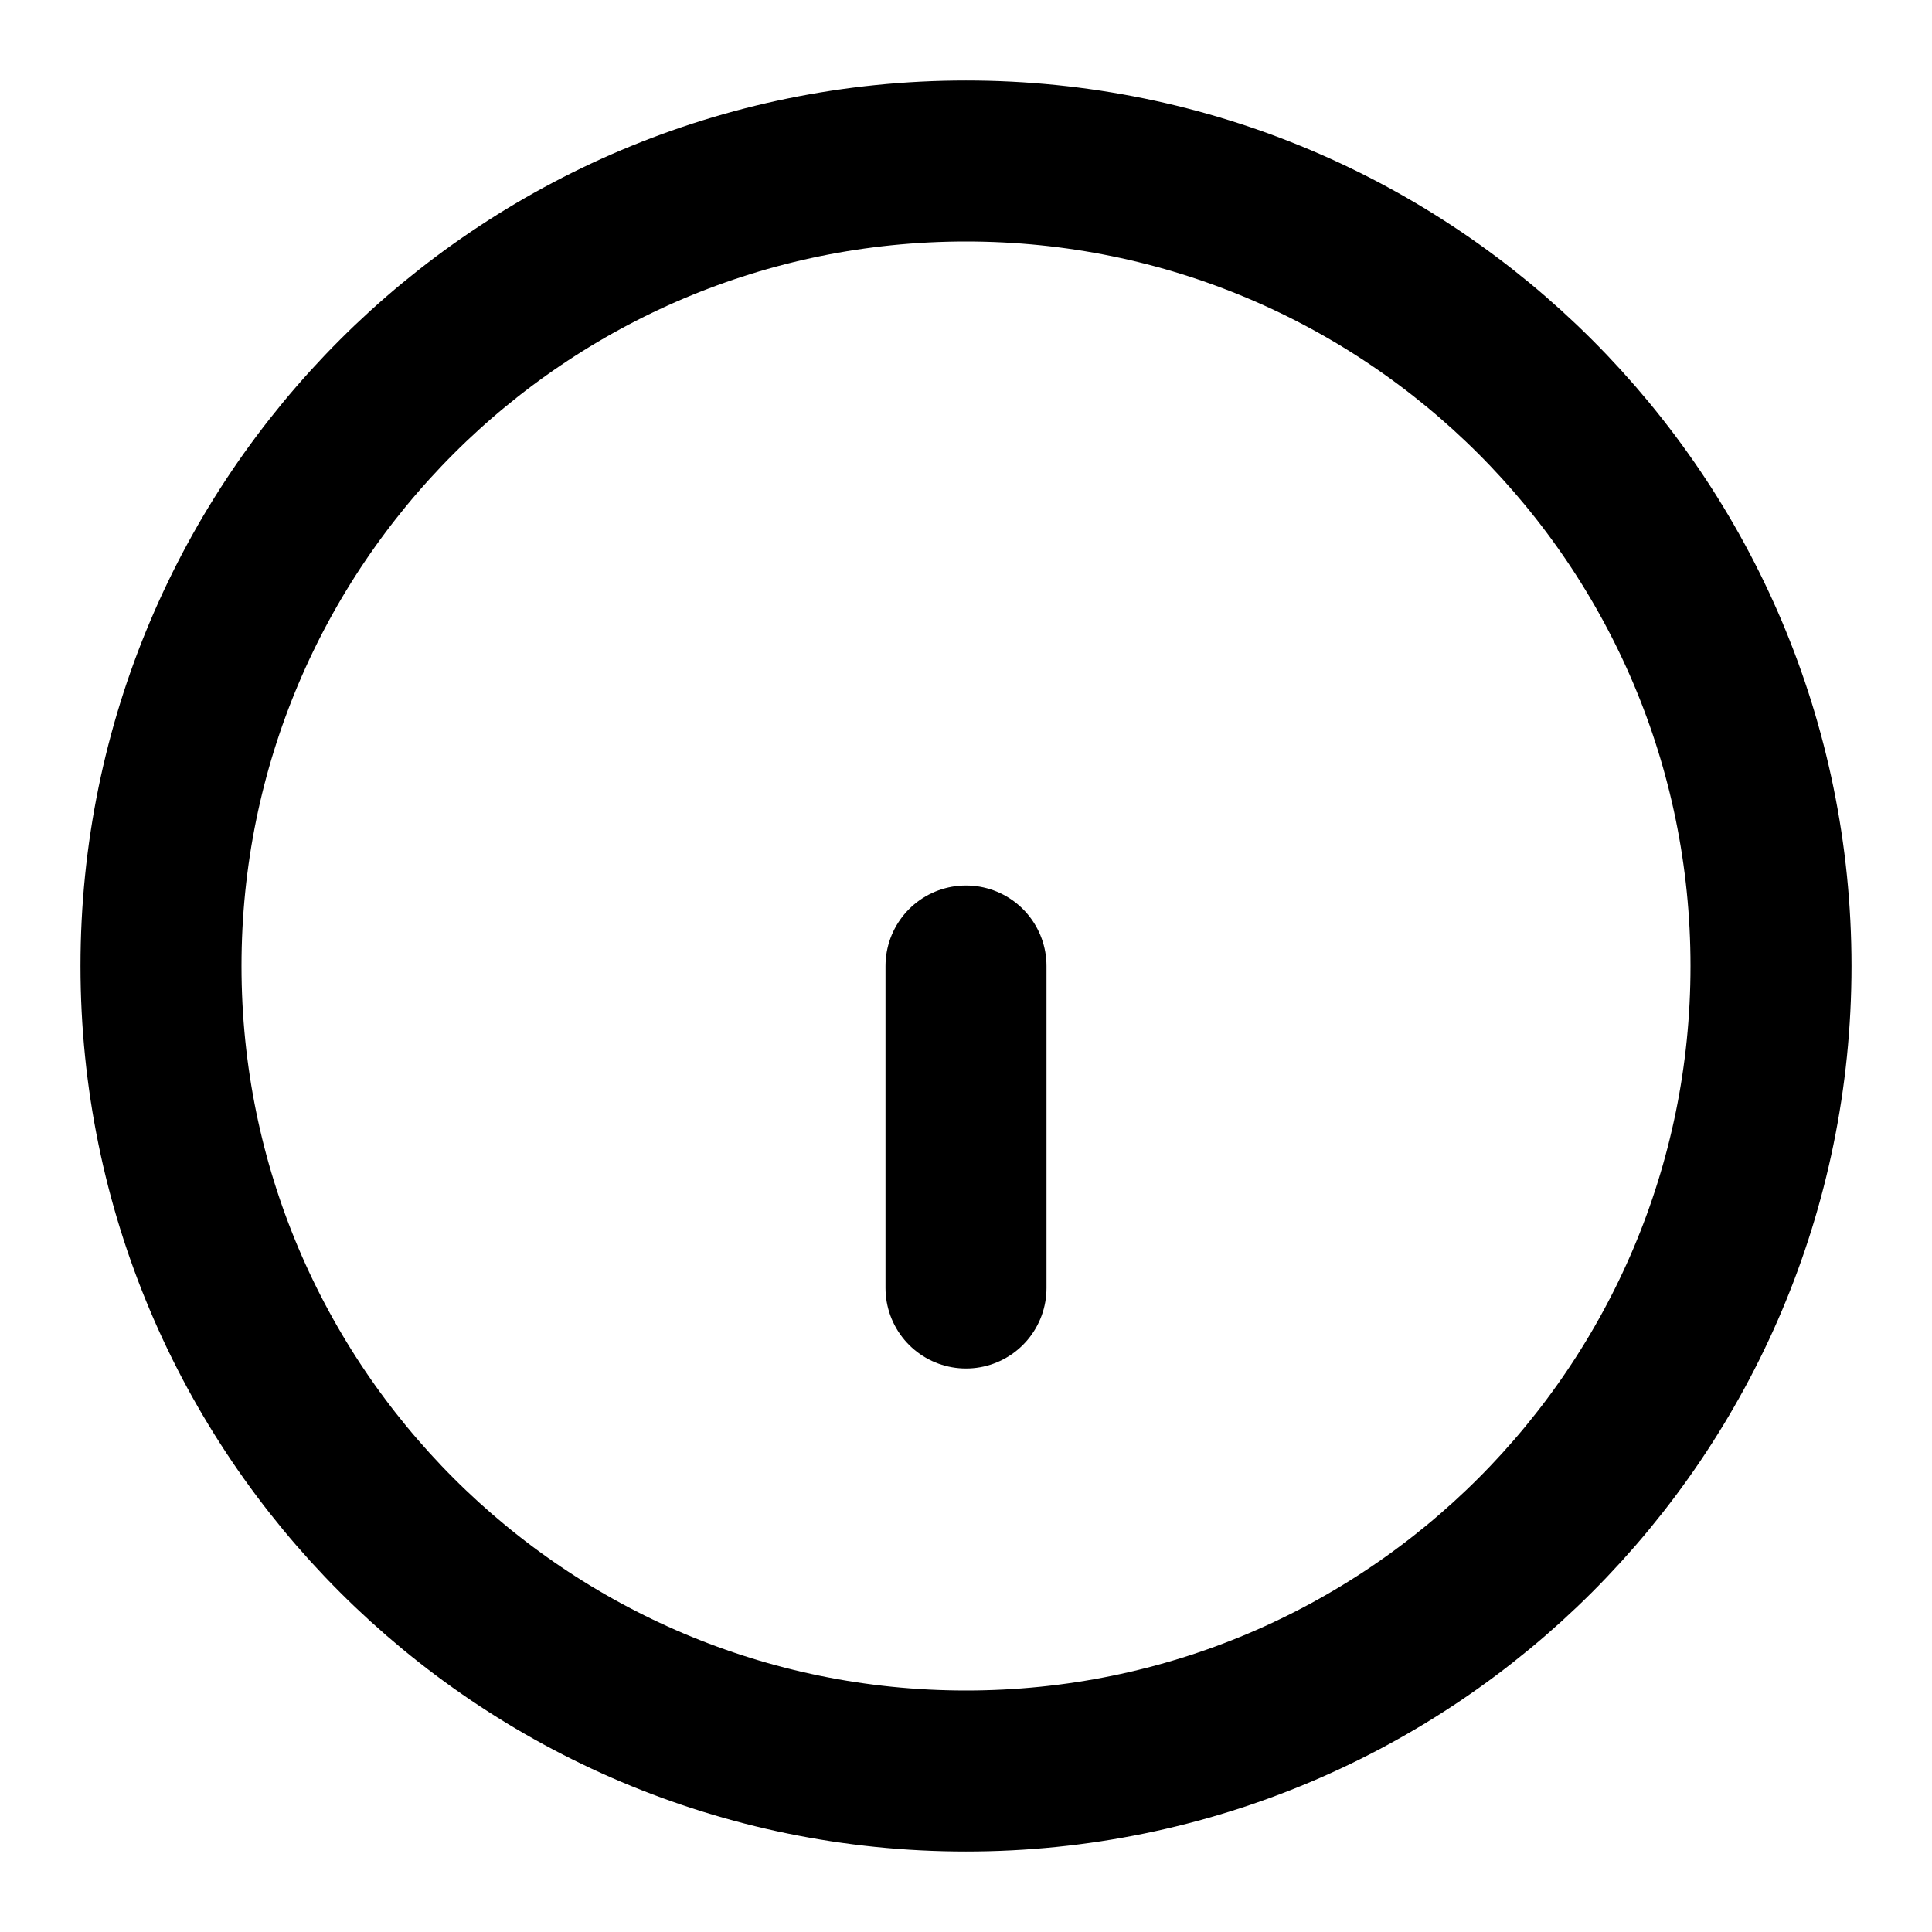
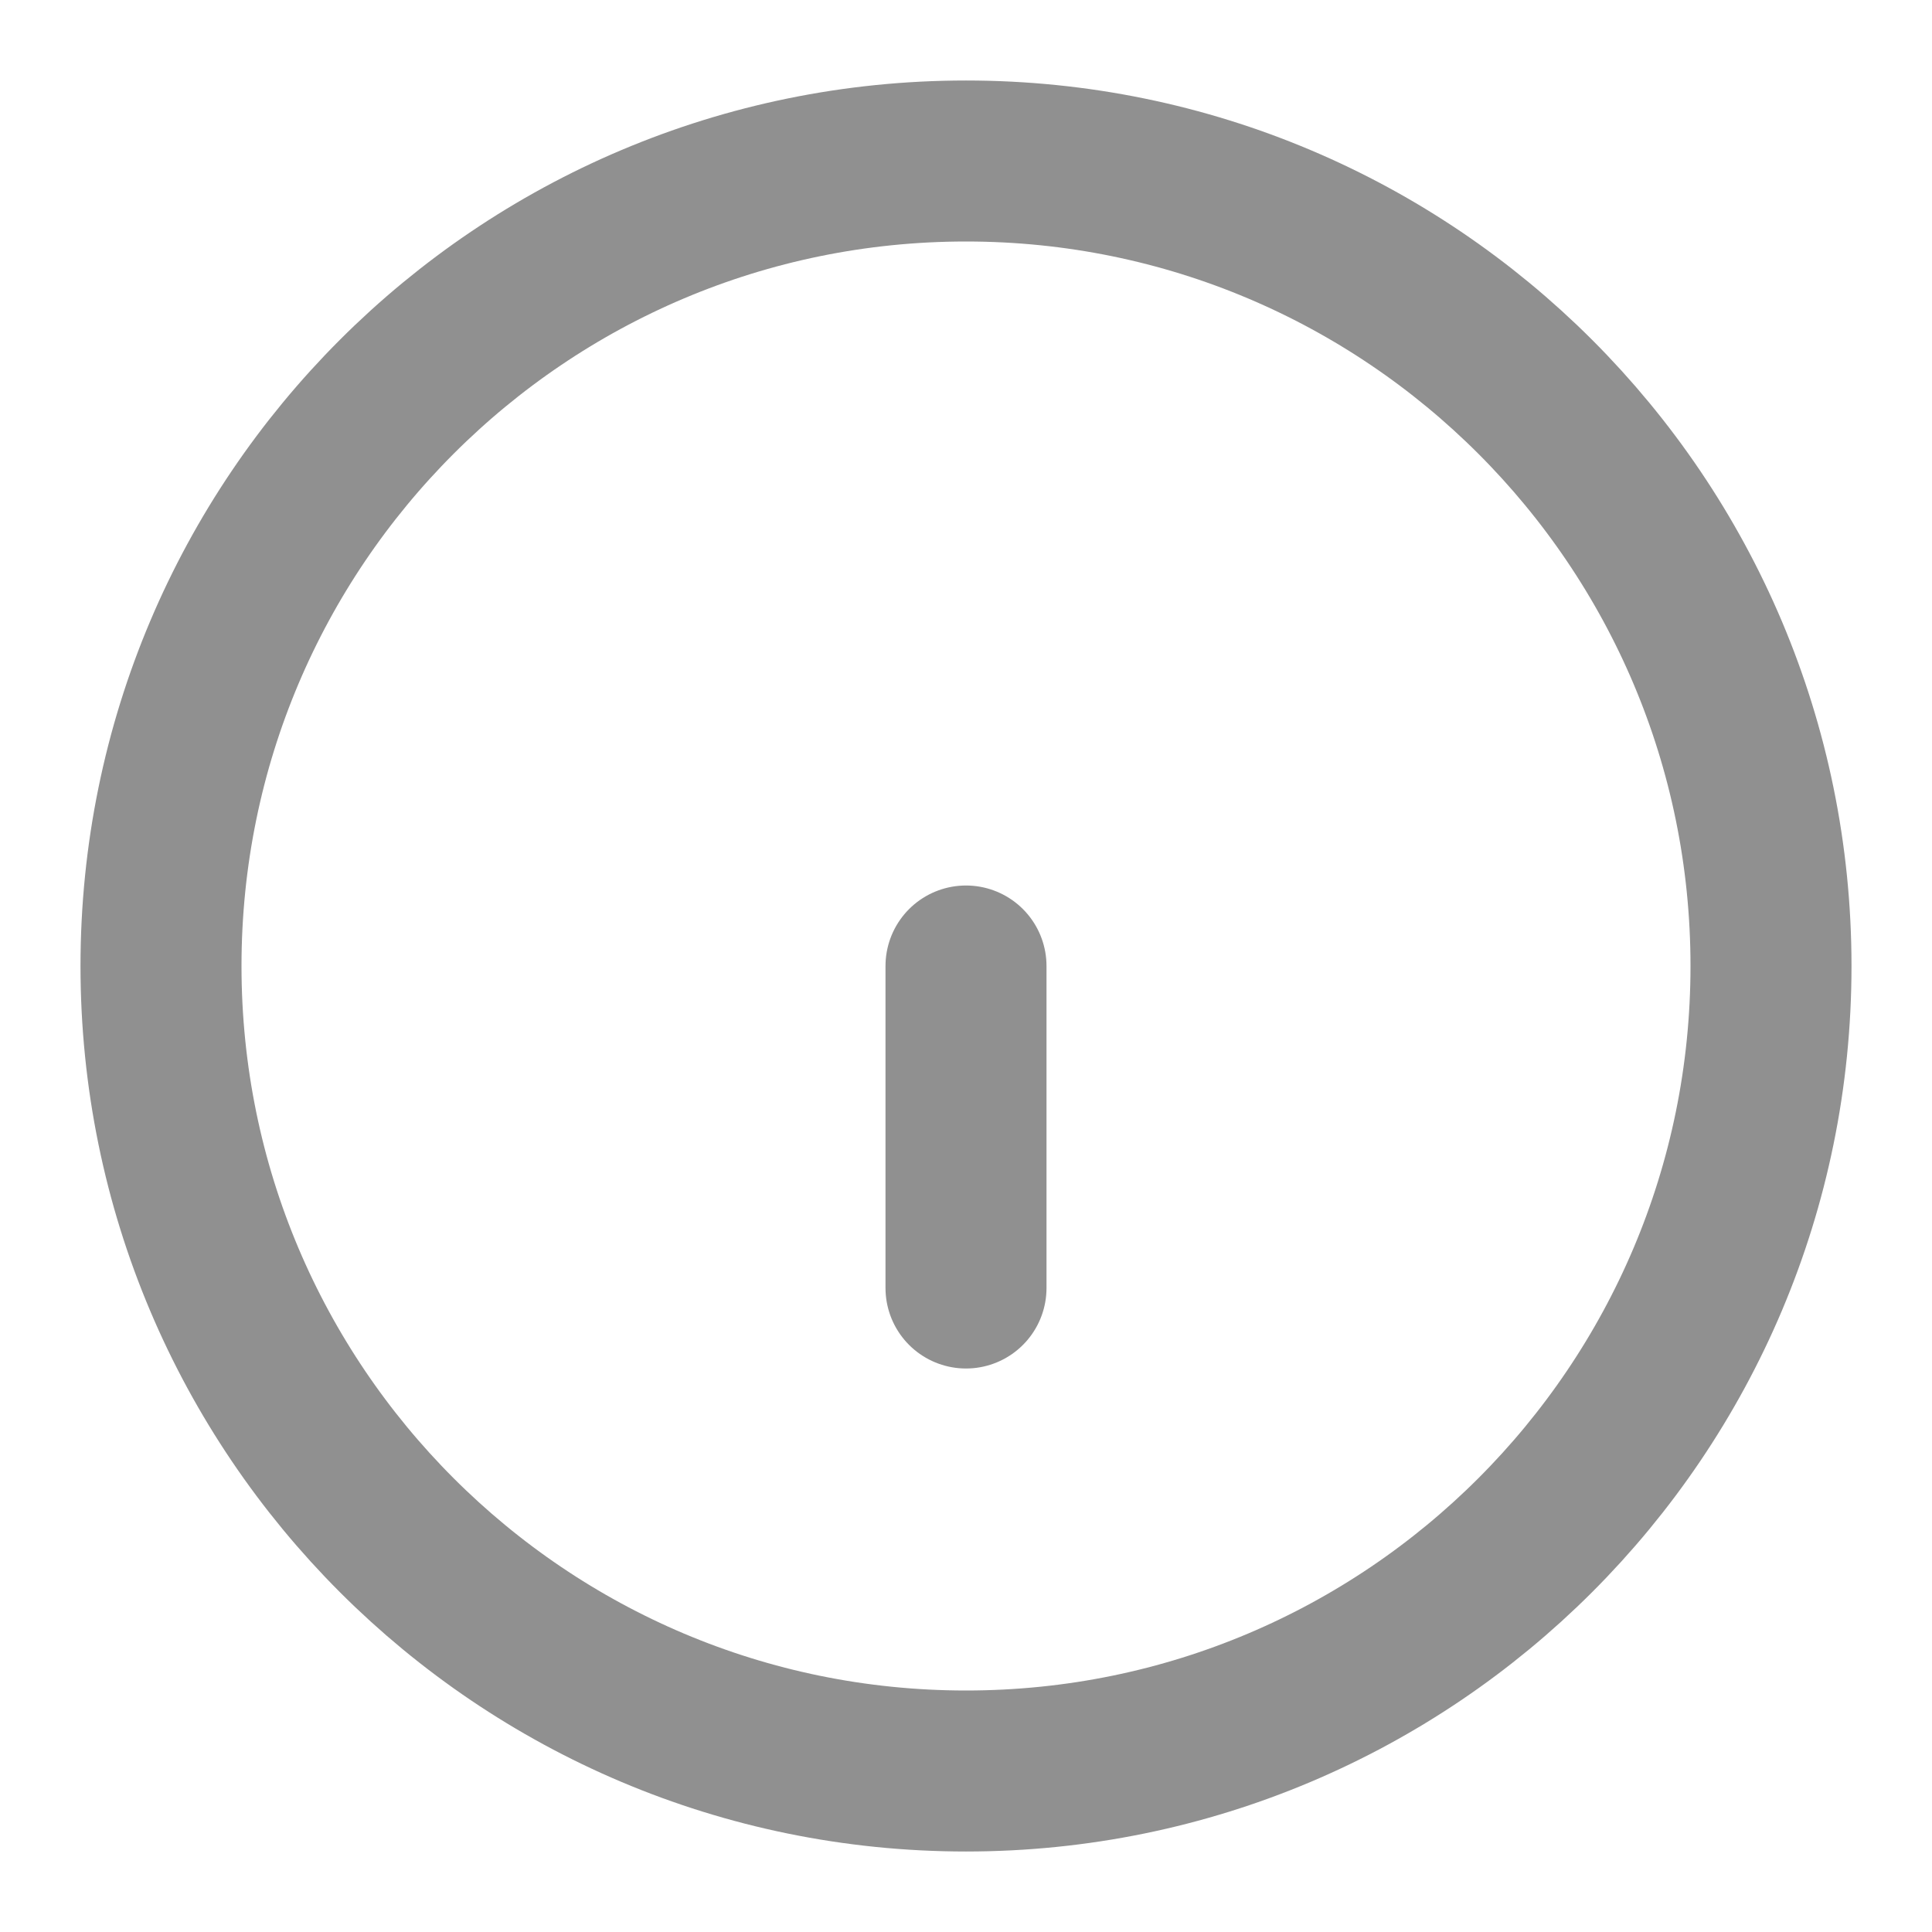
- <svg xmlns="http://www.w3.org/2000/svg" width="24" height="24" fill="none" stroke="currentColor" stroke-linecap="round" stroke-linejoin="round" stroke-width="2" class="feather feather-info" viewBox="0 0 24 24">
-   <circle cx="12" cy="12" r="10" />
-   <path d="M12 16v-4M12 8" />
+ <svg xmlns="http://www.w3.org/2000/svg" width="18" height="18" fill="none" stroke="currentColor" stroke-linecap="round" stroke-linejoin="round" stroke-width="2" class="feather feather-info" viewBox="0 0 24 24">
+   <circle cx="12" cy="12" r="10" color="#909090" />
+   <path d="M12 16v-4M12 8" color="#909090" />
</svg>
